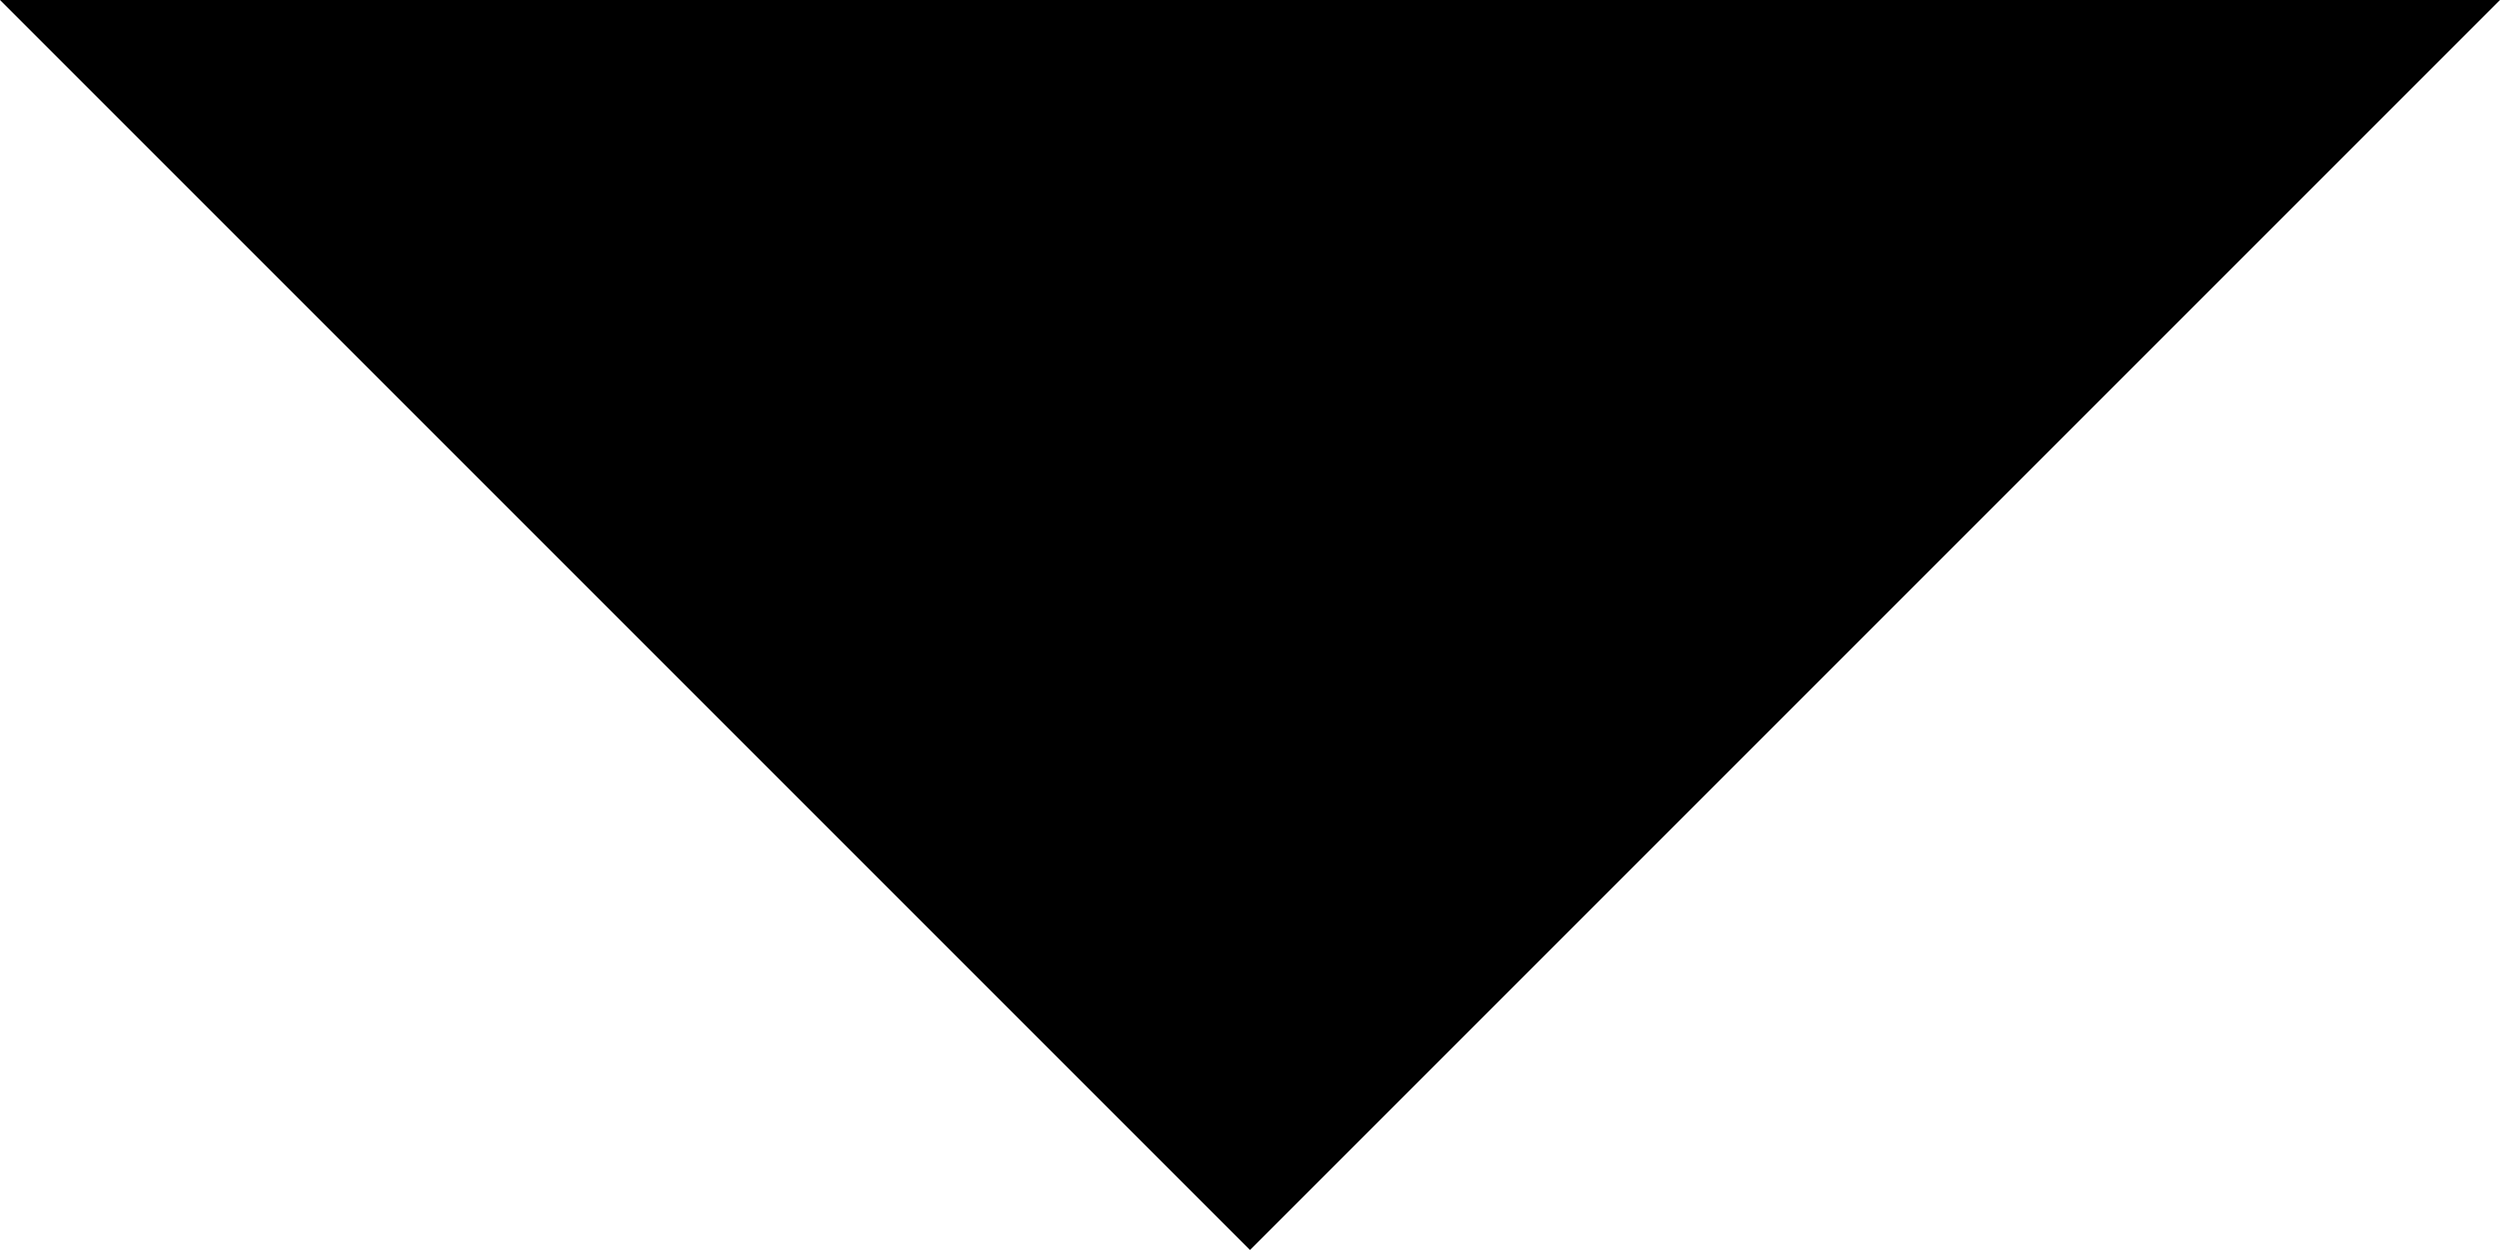
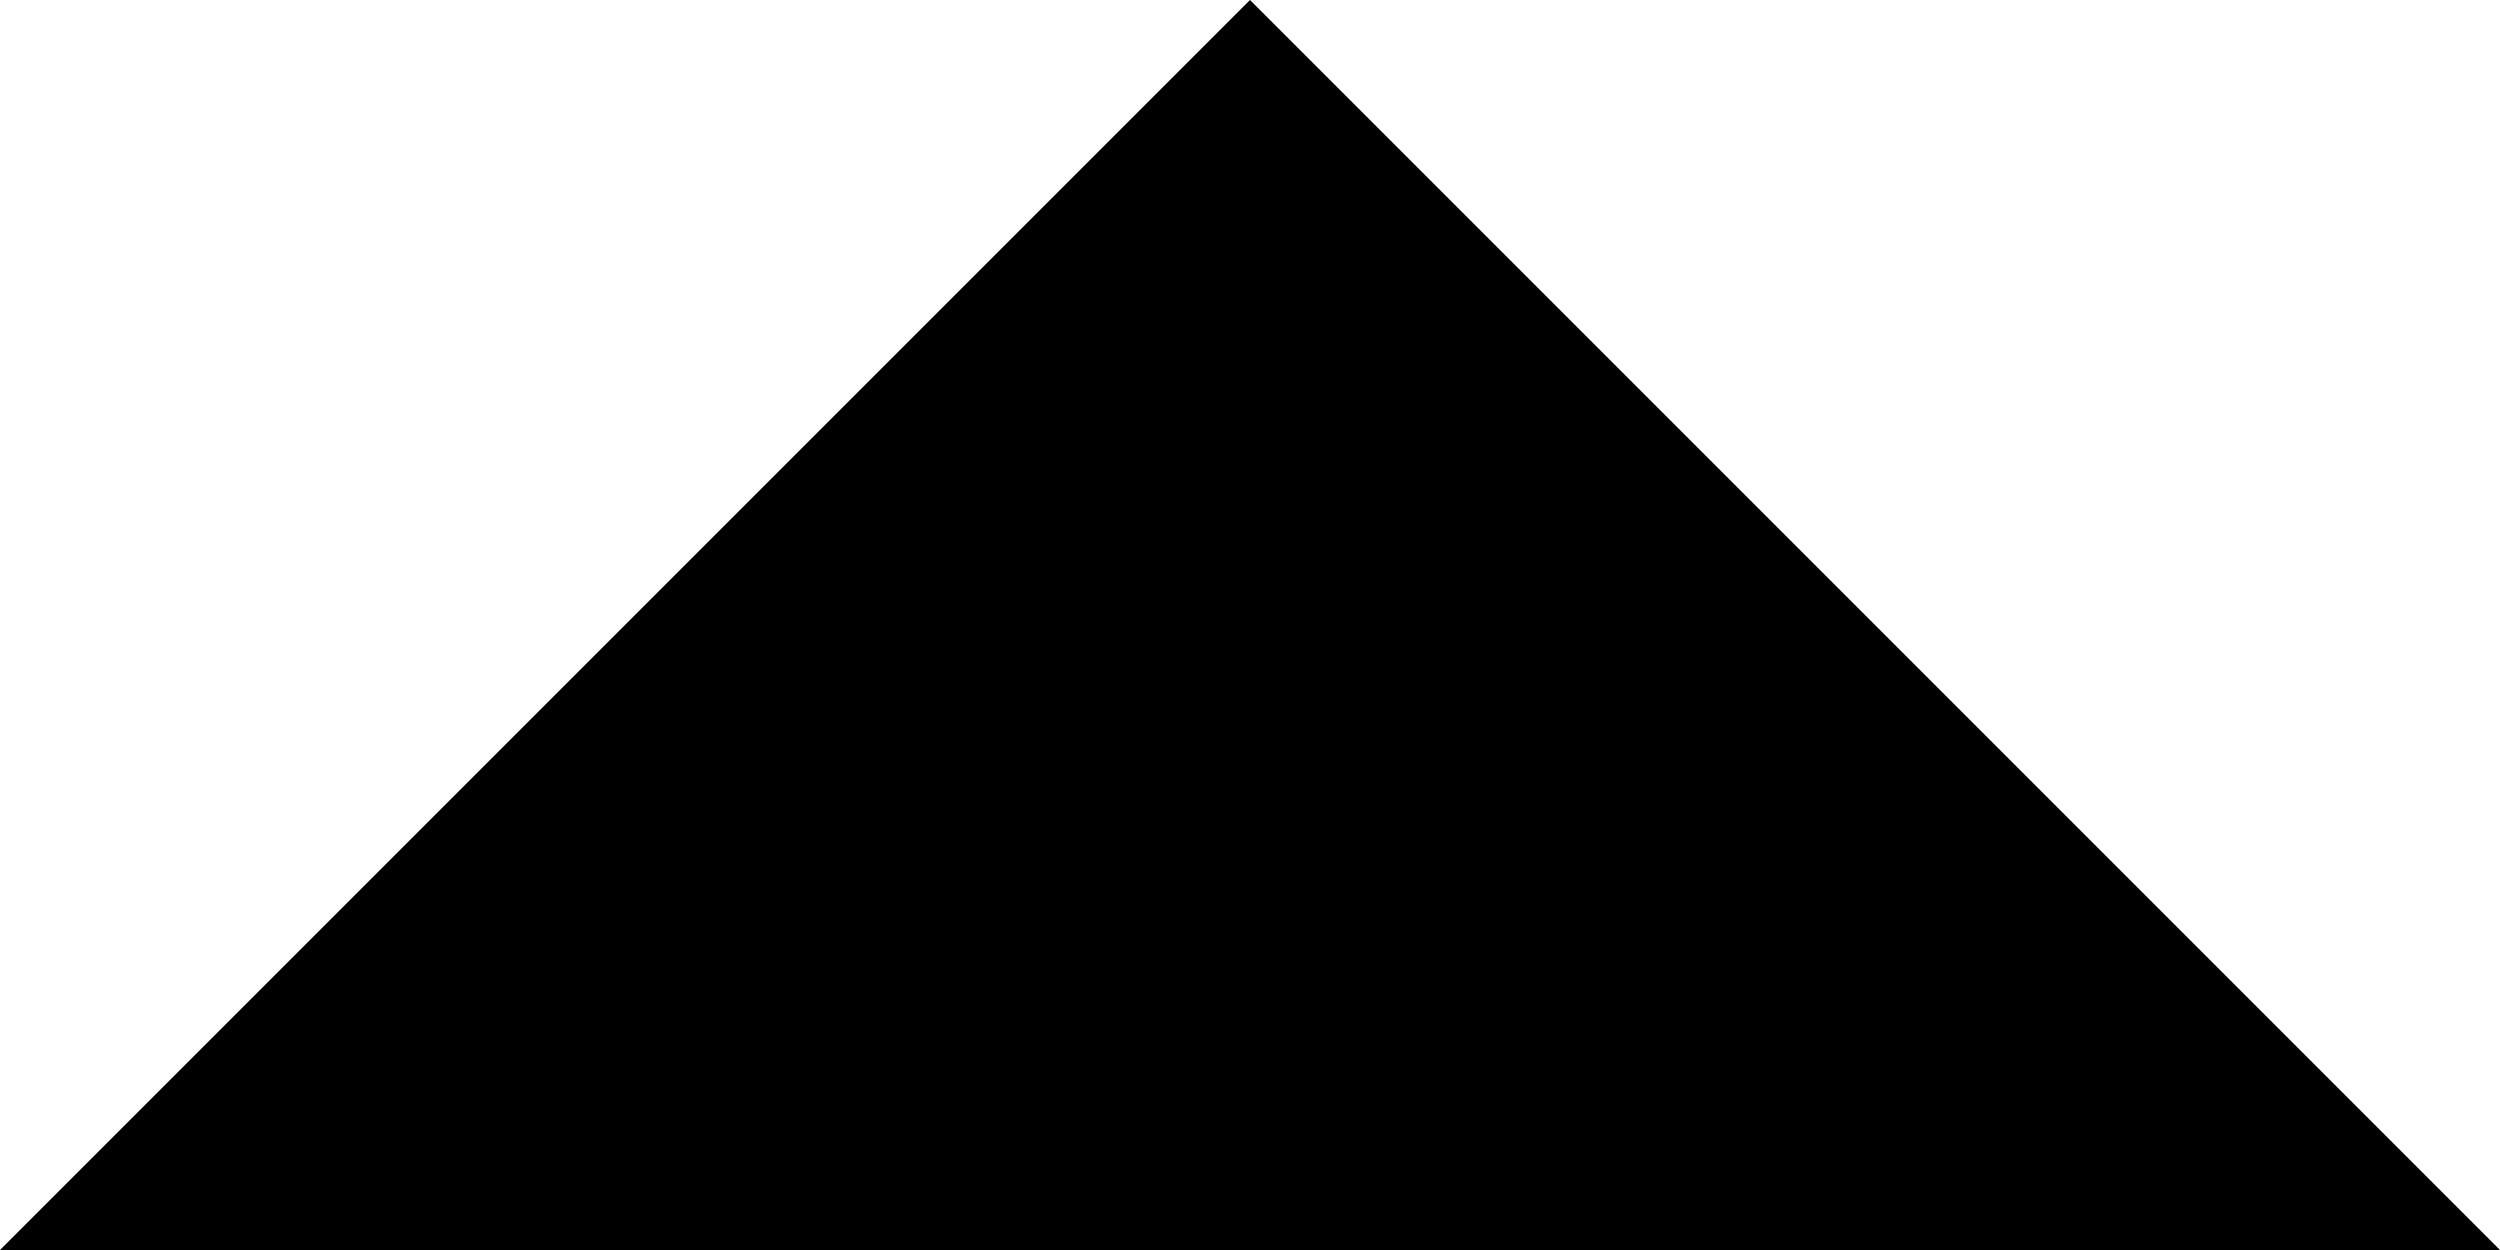
<svg xmlns="http://www.w3.org/2000/svg" version="1.1" id="Layer_1" x="0px" y="0px" viewBox="0 0 10 5" style="enable-background: new 0 0 10 5;" xml:space="preserve">
-   <polygon points="5,5 0,0 10,0 " />
+   <polygon points="0,5 10,5 5,0 " />
</svg>
